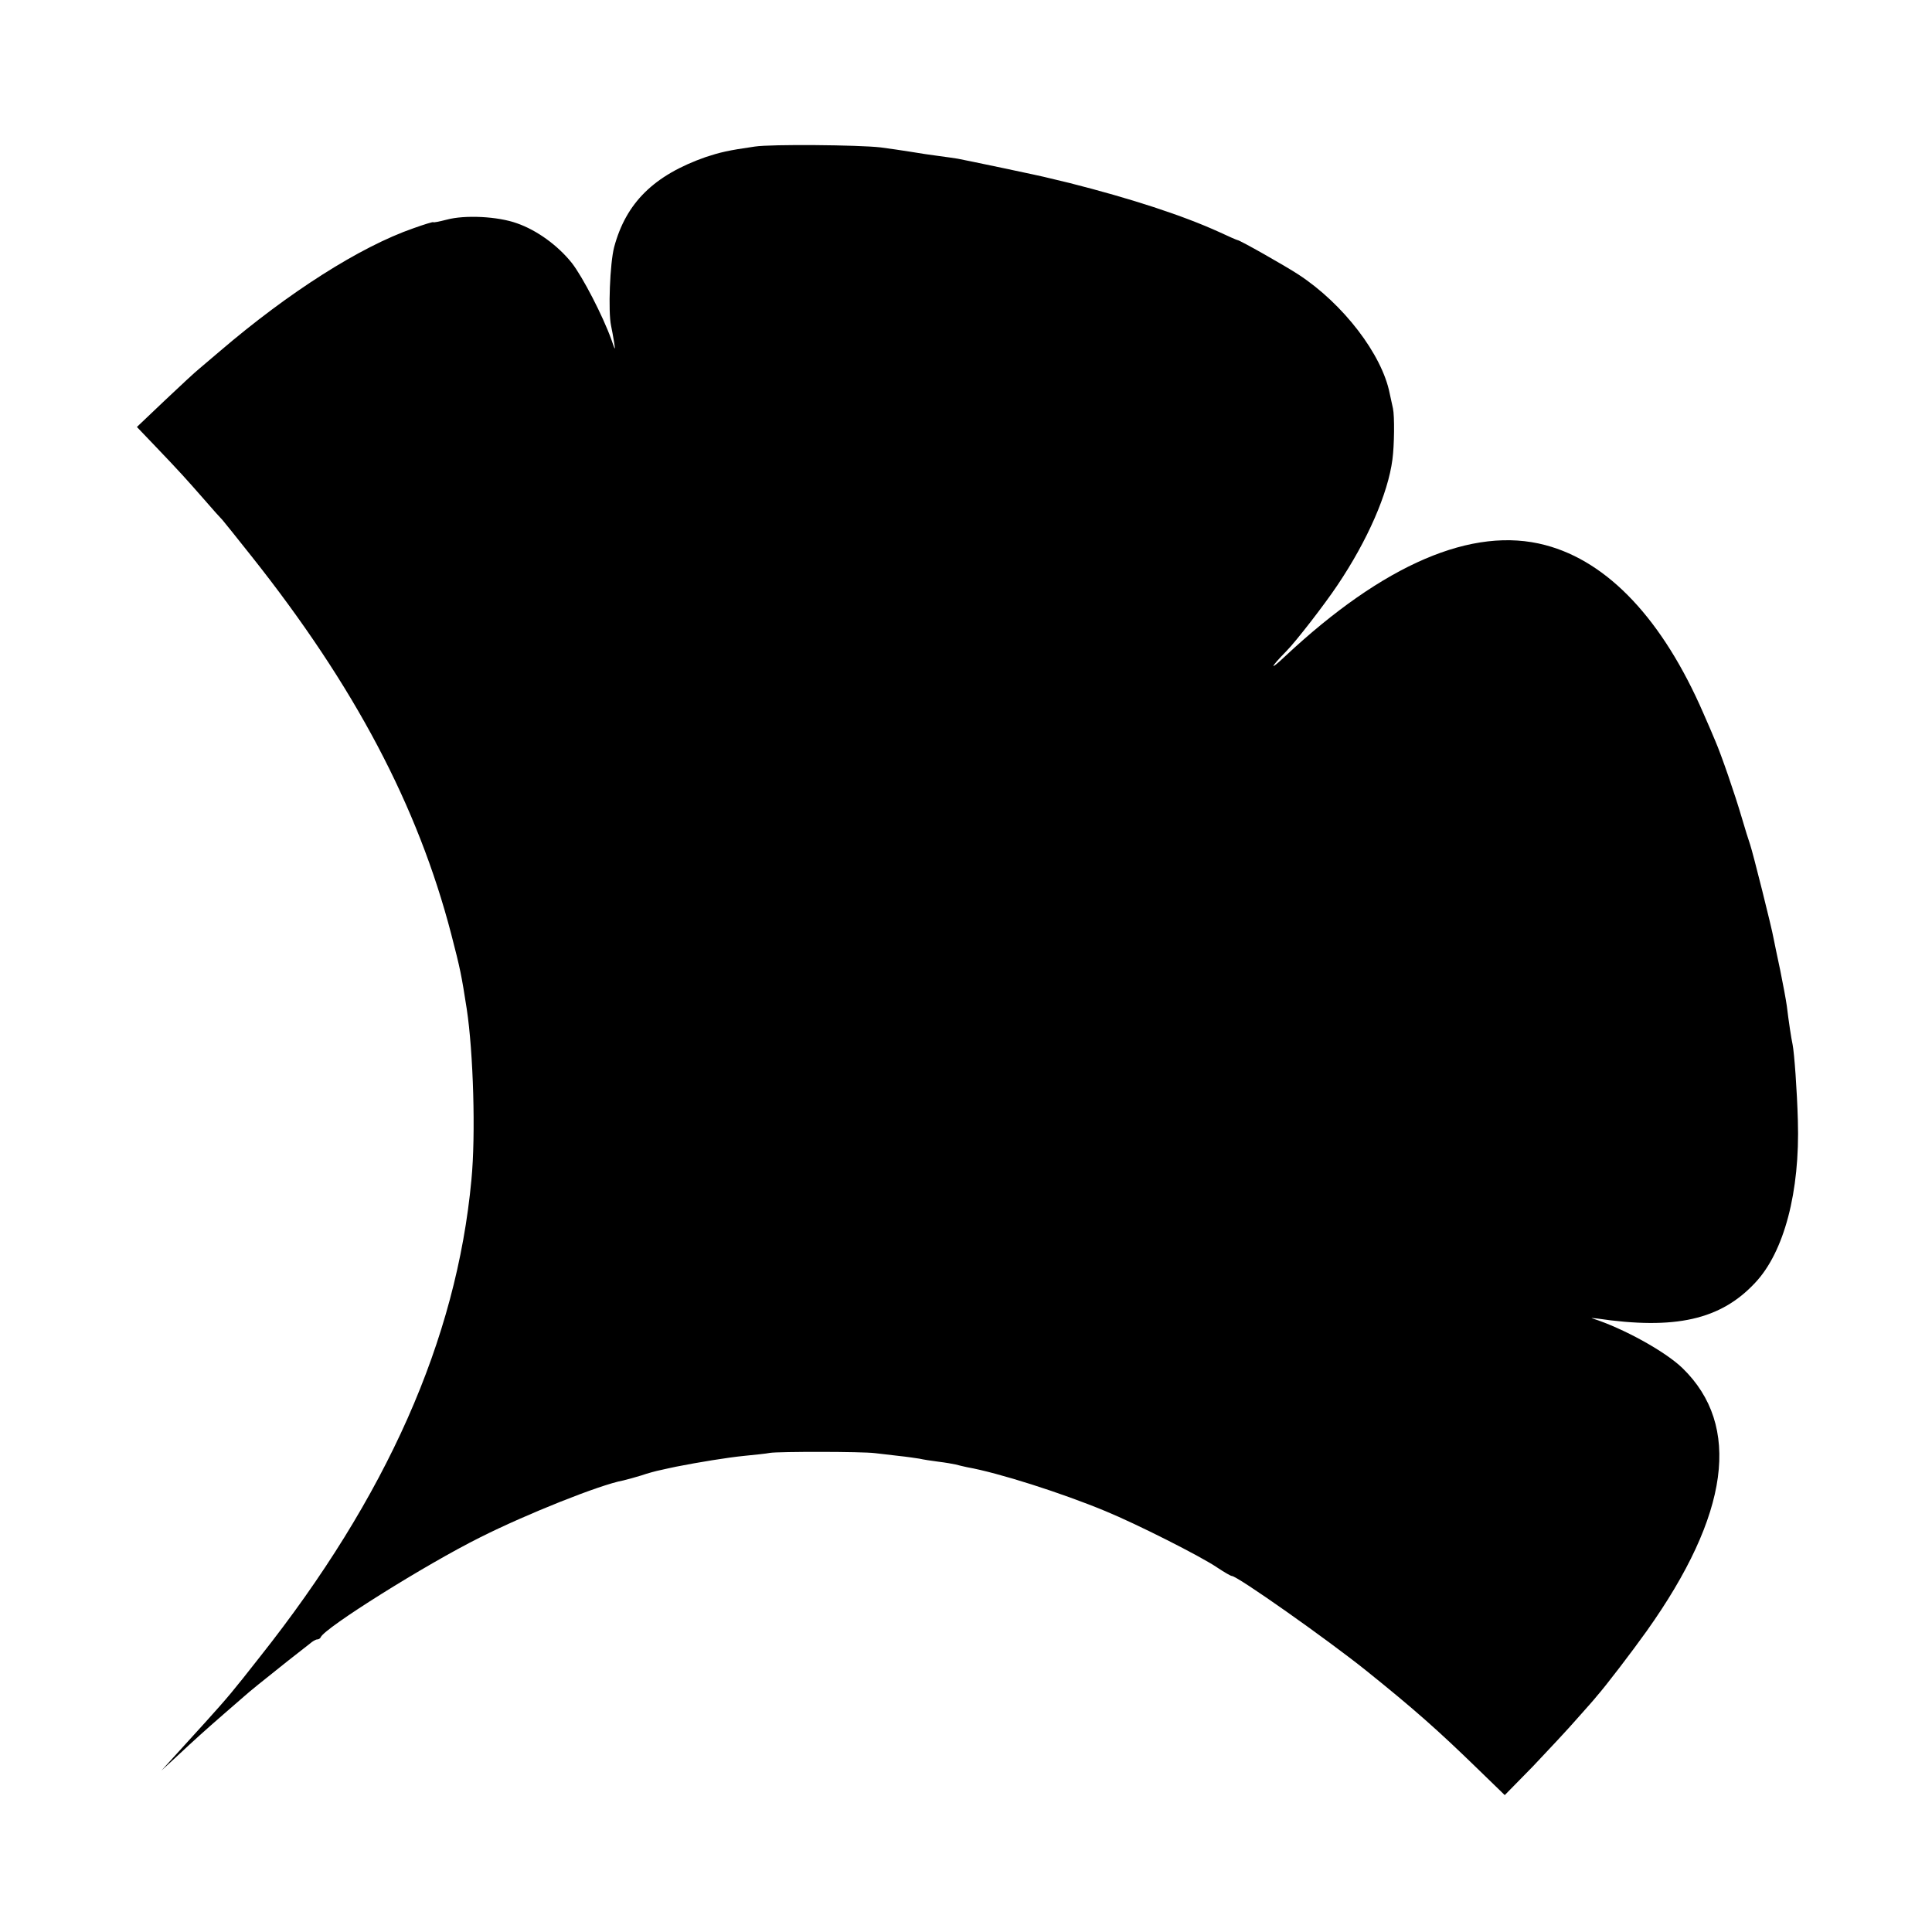
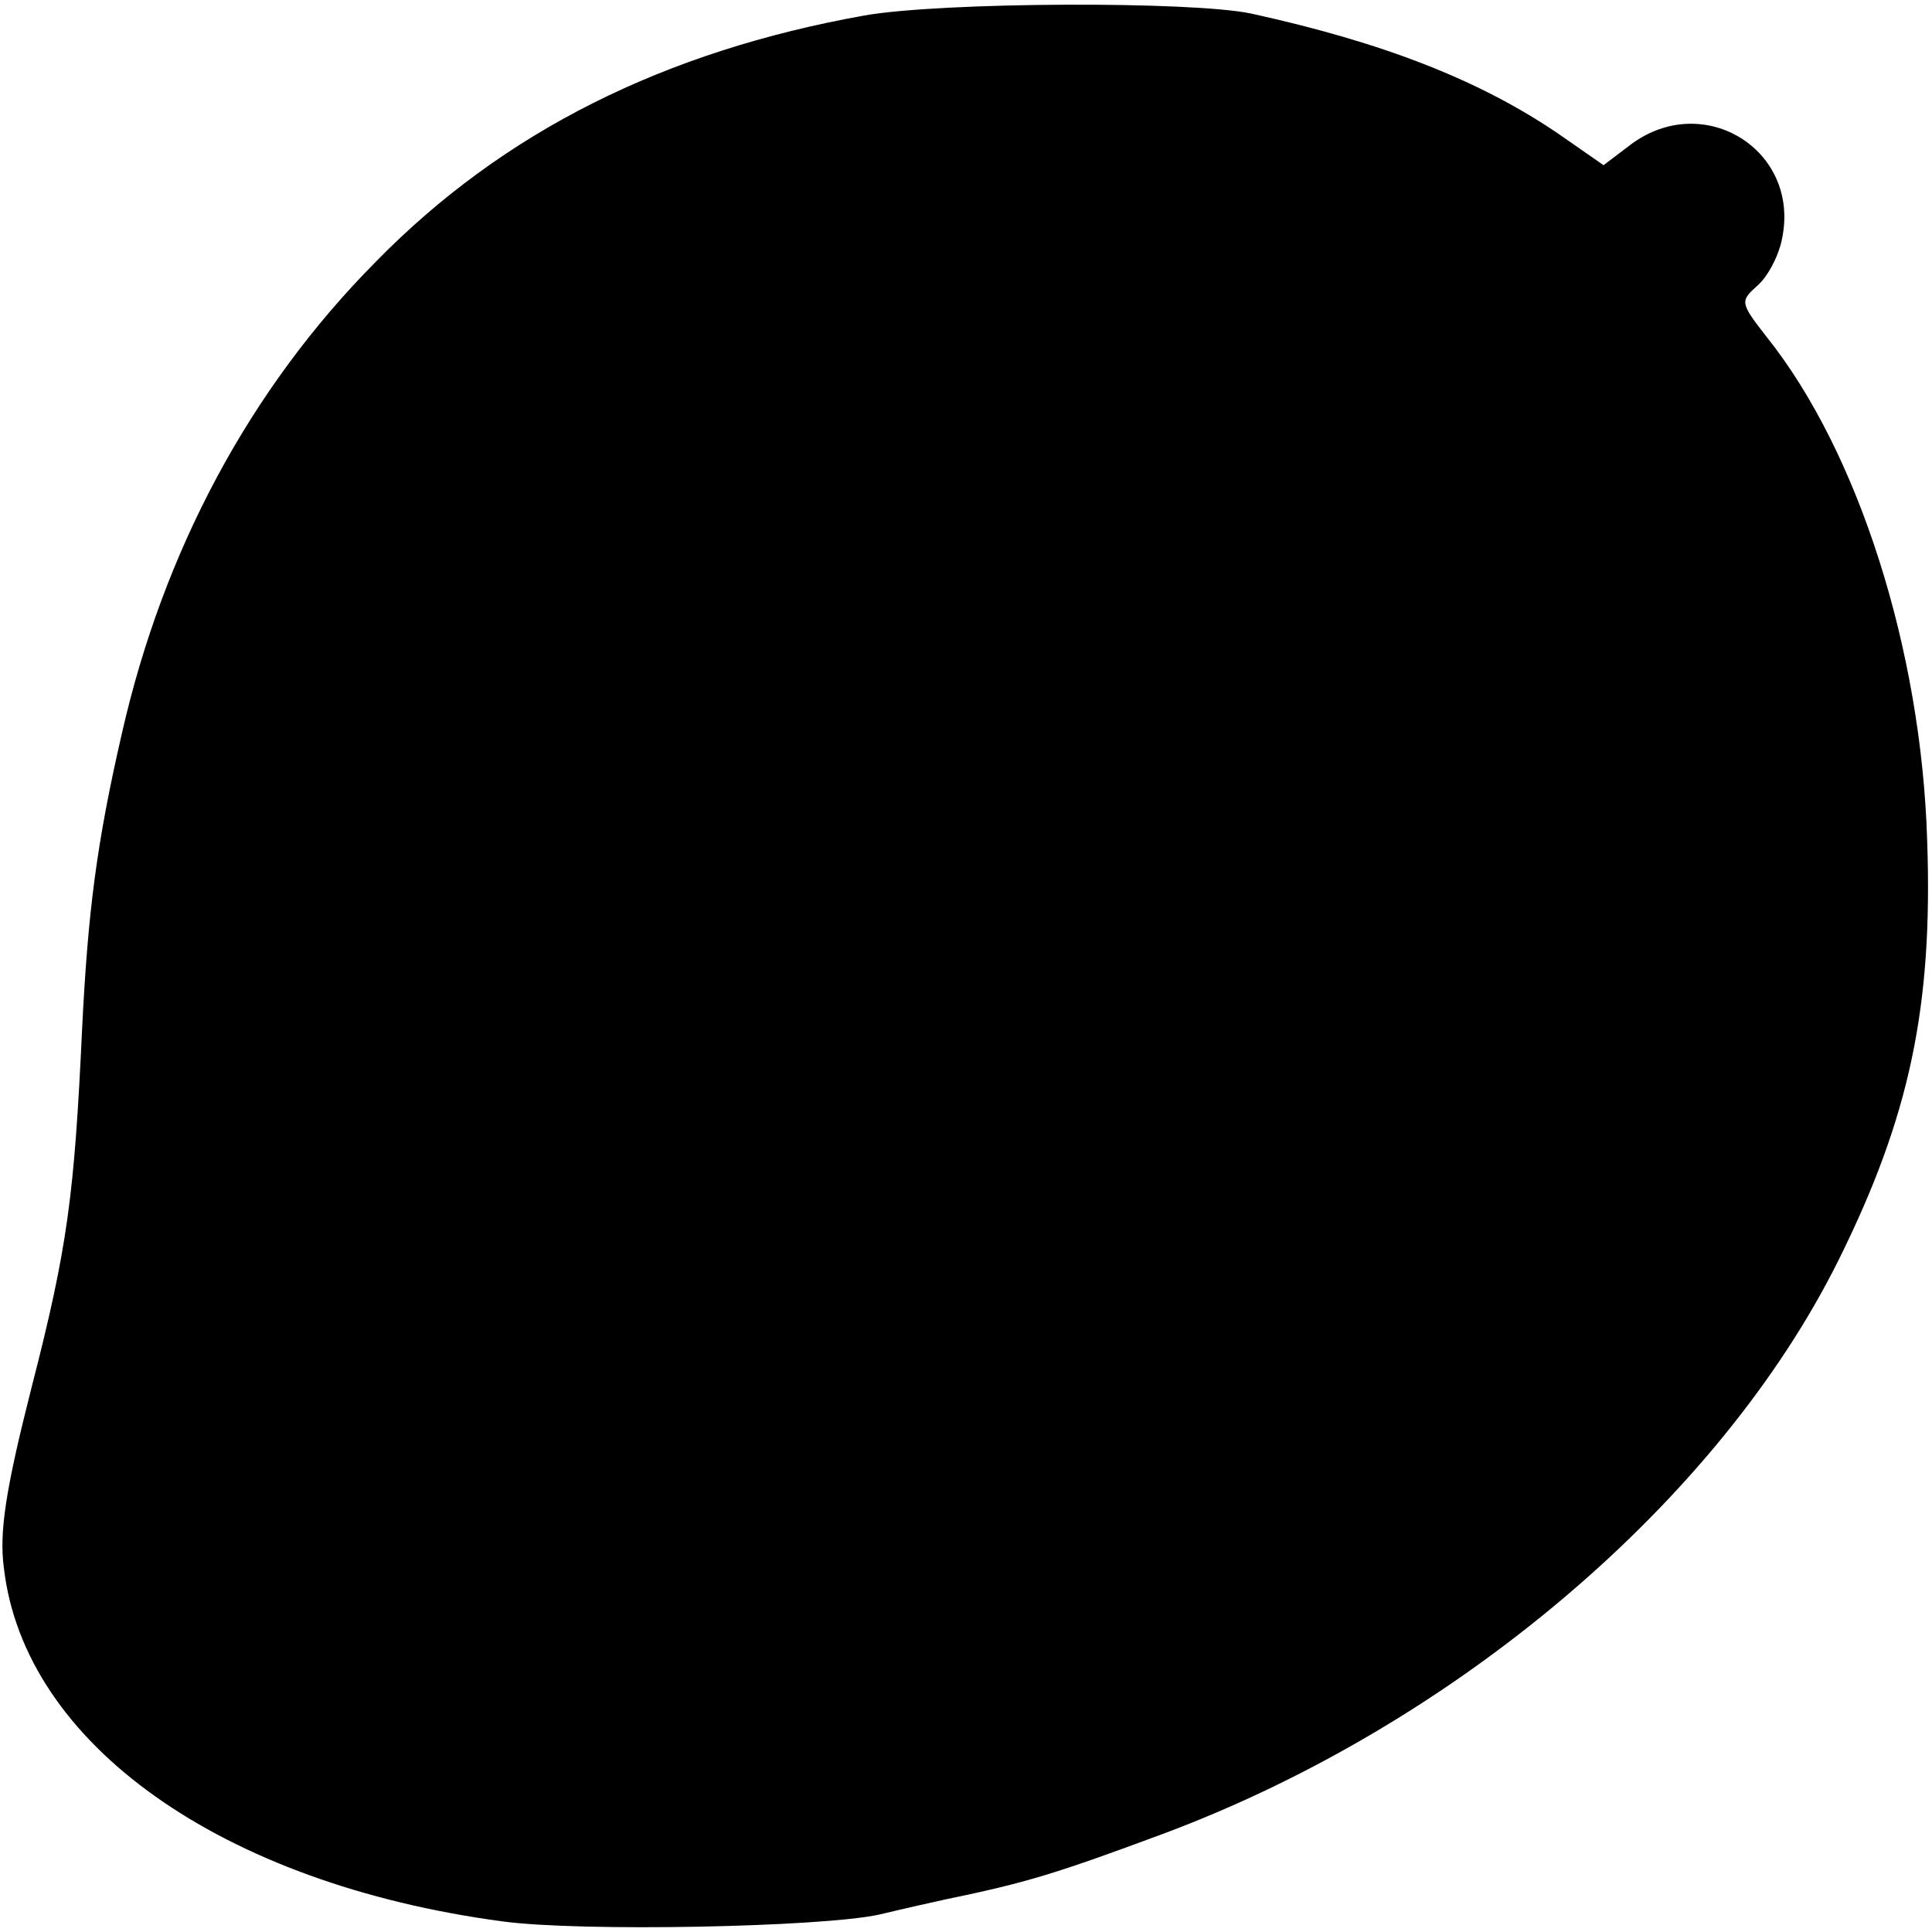
- <svg xmlns="http://www.w3.org/2000/svg" version="1.0" width="700pt" height="700pt" viewBox="0 0 700 700" preserveAspectRatio="xMidYMid meet">
-   <g transform="translate(0,700) scale(0.1,-0.1)" fill="#000000" stroke="none">
-     <path d="M2735 6469 c-98 -14 -126 -21 -178 -38 -188 -66 -289 -166 -332 -327 -15 -58 -22 -232 -11 -284 3 -14 8 -41 11 -60 5 -32 4 -31 -10 10 -31 86 -104 227 -143 277 -51 64 -127 119 -199 144 -69 25 -189 31 -255 13 -27 -7 -48 -11 -48 -9 0 2 -33 -8 -72 -22 -193 -67 -452 -232 -702 -446 -27 -23 -60 -51 -73 -62 -14 -11 -70 -63 -126 -116 l-101 -96 66 -69 c90 -94 114 -121 178 -194 30 -35 60 -68 66 -74 5 -6 53 -65 105 -131 374 -471 603 -905 724 -1370 33 -127 37 -148 56 -270 24 -157 33 -457 17 -620 -54 -579 -307 -1149 -767 -1729 -98 -125 -114 -144 -196 -235 -54 -59 -60 -66 -120 -132 l-40 -44 50 46 c76 71 104 96 175 158 36 31 70 61 76 66 14 13 72 60 154 125 36 28 73 57 83 65 9 8 21 15 26 15 5 0 11 3 13 8 14 34 381 264 578 362 167 84 435 191 518 206 13 3 42 11 65 18 23 8 56 17 72 20 17 4 41 9 55 12 81 16 185 33 245 39 39 4 81 8 95 11 32 5 334 5 380 -1 19 -2 58 -7 86 -10 29 -3 62 -8 75 -10 13 -3 44 -8 69 -11 25 -3 53 -8 62 -10 10 -3 29 -7 42 -10 113 -20 342 -93 501 -159 112 -46 346 -164 406 -205 24 -16 48 -30 52 -30 20 0 346 -230 487 -343 173 -139 259 -215 403 -355 l99 -96 102 104 c55 58 128 136 161 174 33 37 65 73 70 80 32 36 129 163 181 236 301 423 344 745 130 953 -63 61 -216 145 -326 180 -8 2 -1 2 15 0 284 -42 449 -5 574 129 105 111 163 330 155 588 -3 110 -13 245 -19 275 -5 23 -14 82 -21 140 -3 22 -14 81 -24 130 -11 50 -21 101 -24 115 -6 36 -75 311 -85 340 -5 14 -19 59 -31 100 -24 82 -74 227 -95 275 -7 17 -26 62 -43 100 -147 339 -345 550 -573 610 -263 70 -586 -69 -944 -404 -57 -54 -54 -41 5 19 35 35 140 171 186 240 109 162 183 332 199 455 7 51 8 158 2 185 -2 8 -7 33 -12 55 -28 141 -168 324 -330 430 -47 31 -213 125 -221 125 -2 0 -32 13 -66 29 -134 61 -322 122 -543 178 -33 8 -67 16 -75 18 -25 7 -303 65 -330 70 -14 2 -45 7 -70 10 -25 3 -70 10 -100 15 -30 5 -80 12 -110 16 -79 9 -396 12 -455 3z" />
+ <svg xmlns="http://www.w3.org/2000/svg" version="1.0" width="200pt" height="200pt" viewBox="0 0 200 200" preserveAspectRatio="xMidYMid meet">
+   <g transform="translate(0,200) scale(0.1,-0.1)" fill="#000000" stroke="none">
+     <path d="M895 1984 c-207 -37 -374 -120 -506 -255 -130 -131 -220 -299 -263 -489 -26 -113 -35 -184 -41 -305 -8 -172 -15 -226 -52 -370 -27 -106 -34 -151 -29 -188 21 -182 225 -327 516 -366 81 -11 330 -6 390 7 25 6 56 13 70 16 82 17 112 26 225 68 302 113 574 344 698 593 74 149 98 263 92 435 -6 197 -71 402 -166 521 -28 36 -28 37 -9 54 11 10 22 32 25 49 18 91 -81 152 -156 97 l-29 -22 -46 32 c-82 56 -182 95 -319 125 -62 13 -320 12 -400 -2z" />
  </g>
</svg>
